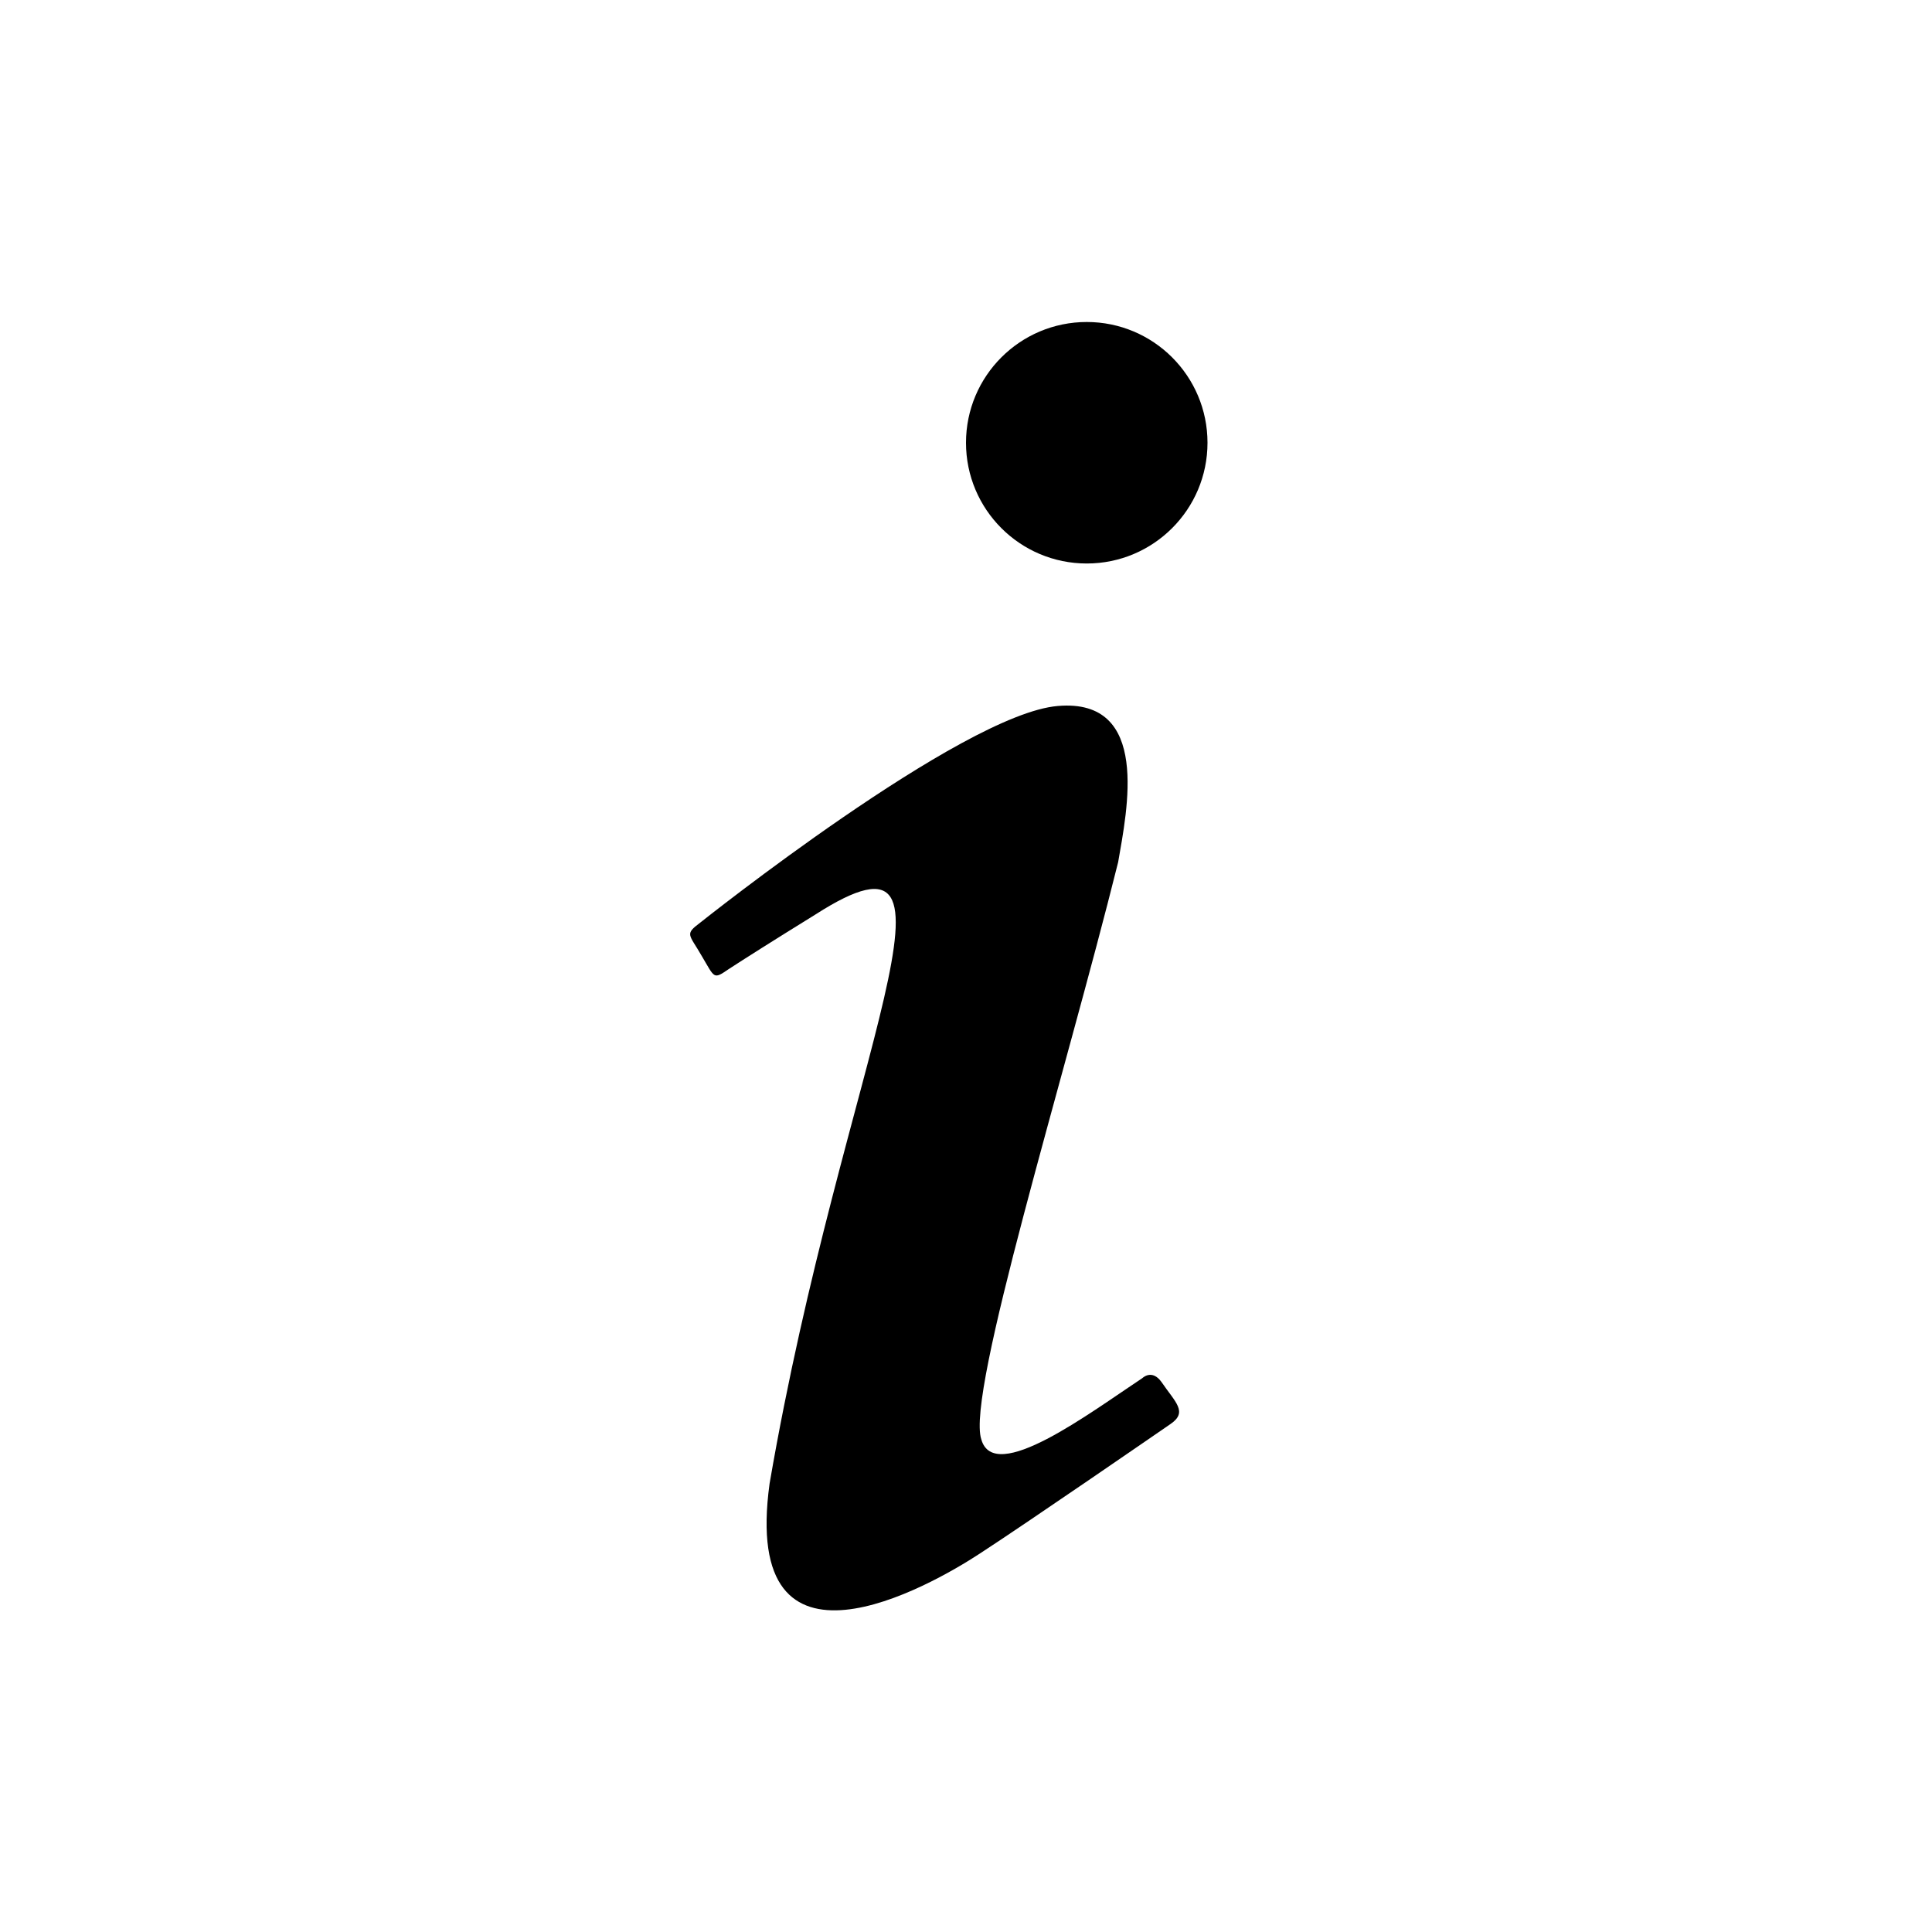
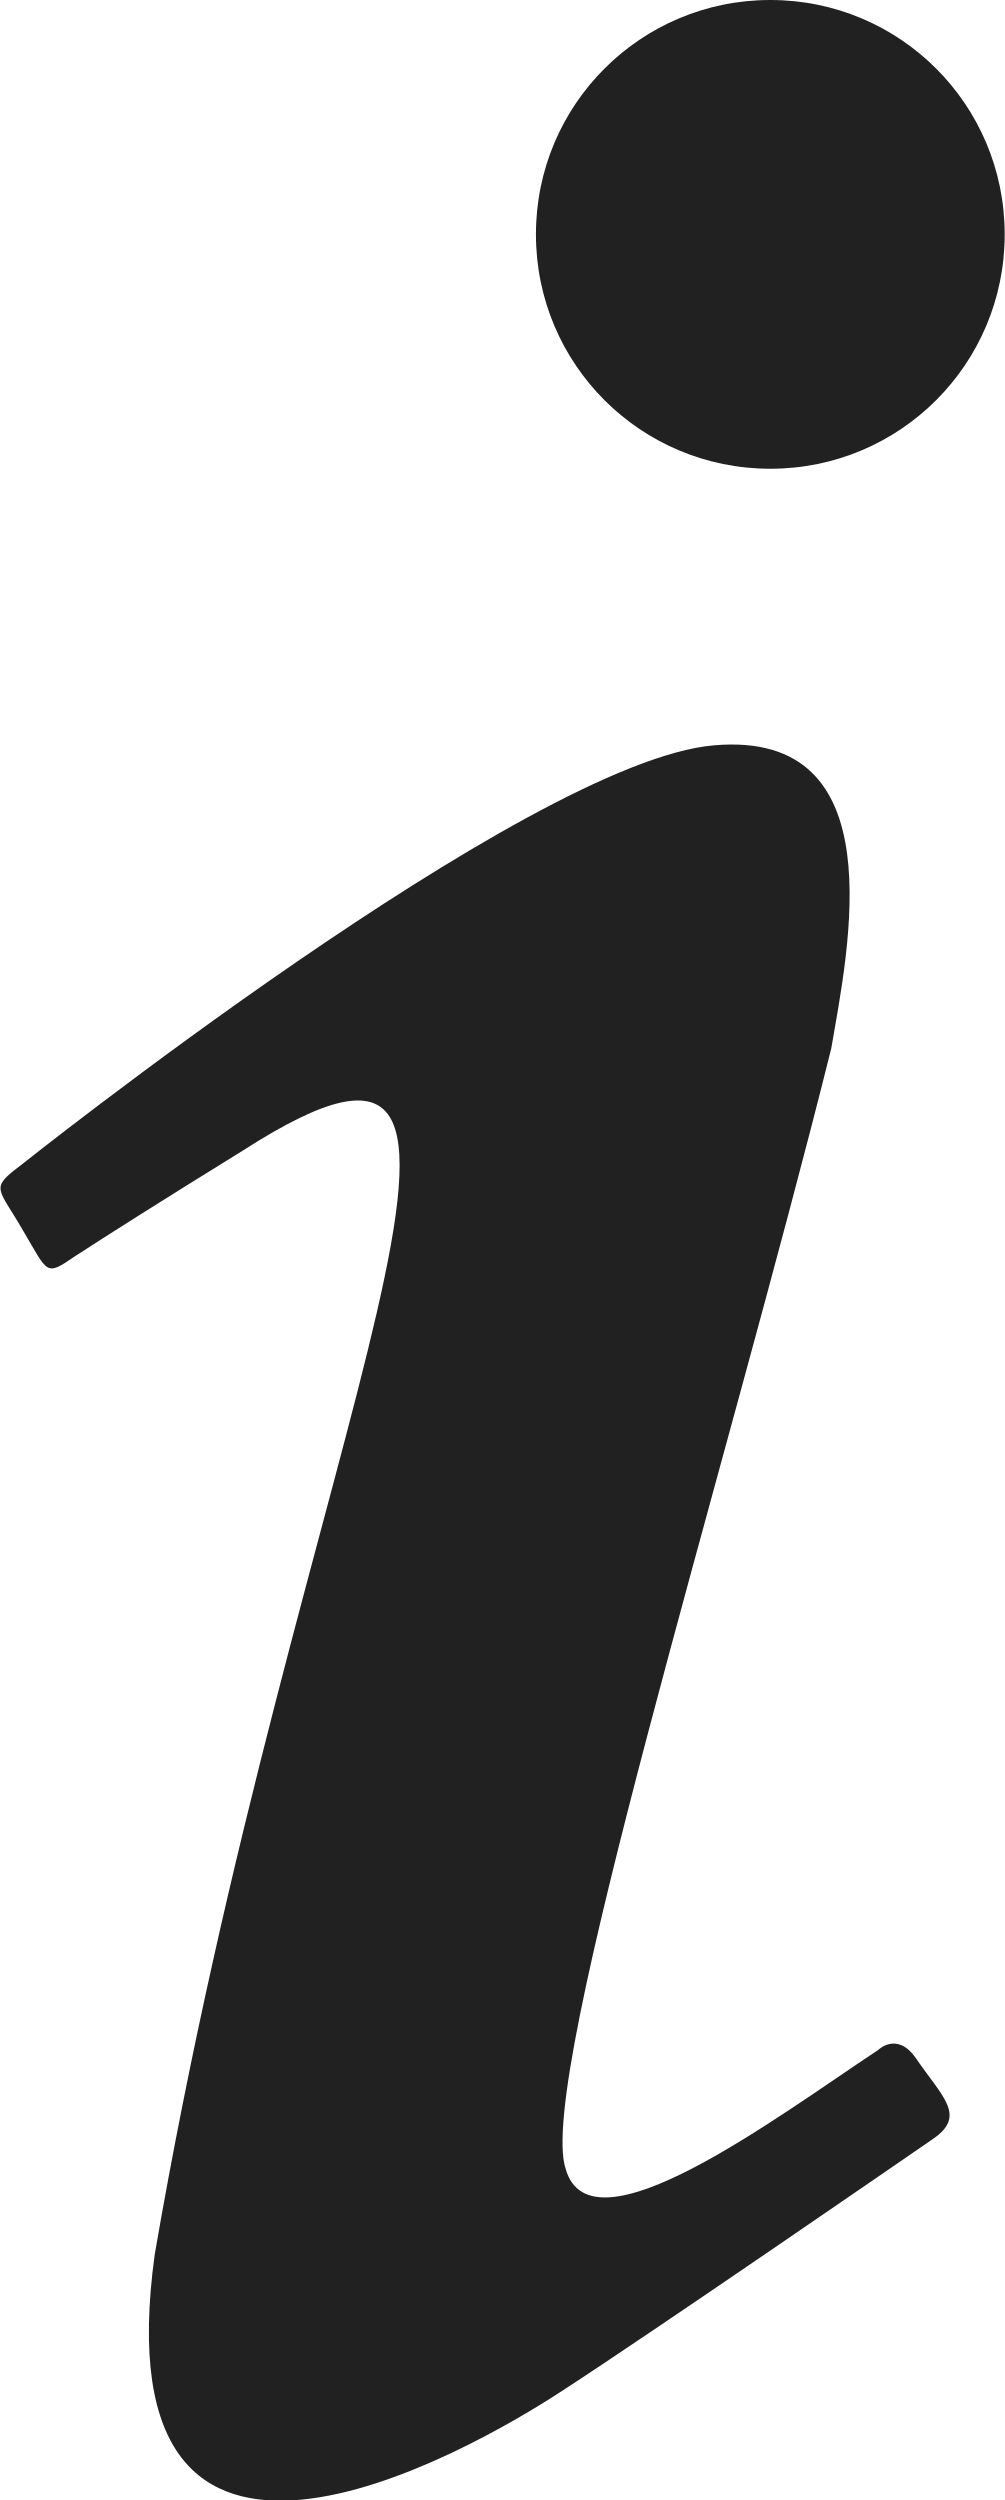
- <svg xmlns="http://www.w3.org/2000/svg" version="1.1" width="24" height="24" viewBox="0 0 24 24" style="fill:#000">
-   <path d="M13.5,4A1.5,1.5 0 0,0 12,5.5A1.5,1.5 0 0,0 13.5,7A1.5,1.5 0 0,0 15,5.5A1.5,1.5 0 0,0 13.5,4M13.14,8.77C11.95,8.87 8.7,11.46 8.7,11.46C8.5,11.61 8.56,11.6 8.72,11.88C8.88,12.15 8.86,12.17 9.05,12.04C9.25,11.91 9.58,11.7 10.13,11.36C12.25,10 10.47,13.14 9.56,18.43C9.2,21.05 11.56,19.7 12.17,19.3C12.77,18.91 14.38,17.8 14.54,17.69C14.76,17.54 14.6,17.42 14.43,17.17C14.31,17 14.19,17.12 14.19,17.12C13.54,17.55 12.35,18.45 12.19,17.88C12,17.31 13.22,13.4 13.89,10.71C14,10.07 14.3,8.67 13.14,8.77Z" />
+ <svg xmlns="http://www.w3.org/2000/svg" id="a" viewBox="0 0 6.43 16">
+   <path d="M4.93,0c-.83,0-1.5,.67-1.5,1.5s.67,1.5,1.5,1.5,1.5-.67,1.5-1.5-.67-1.5-1.5-1.5m-.36,4.77C3.38,4.87,.13,7.46,.13,7.46c-.2,.15-.14,.14,.02,.42,.16,.27,.14,.29,.33,.16,.2-.13,.53-.34,1.08-.68,2.12-1.36,.34,1.78-.57,7.07-.36,2.62,2,1.27,2.61,.87,.6-.39,2.21-1.5,2.37-1.61,.22-.15,.06-.27-.11-.52-.12-.17-.24-.05-.24-.05-.65,.43-1.84,1.33-2,.76-.19-.57,1.03-4.48,1.7-7.17,.11-.64,.41-2.04-.75-1.94Z" style="fill:#212121;" />
</svg>
